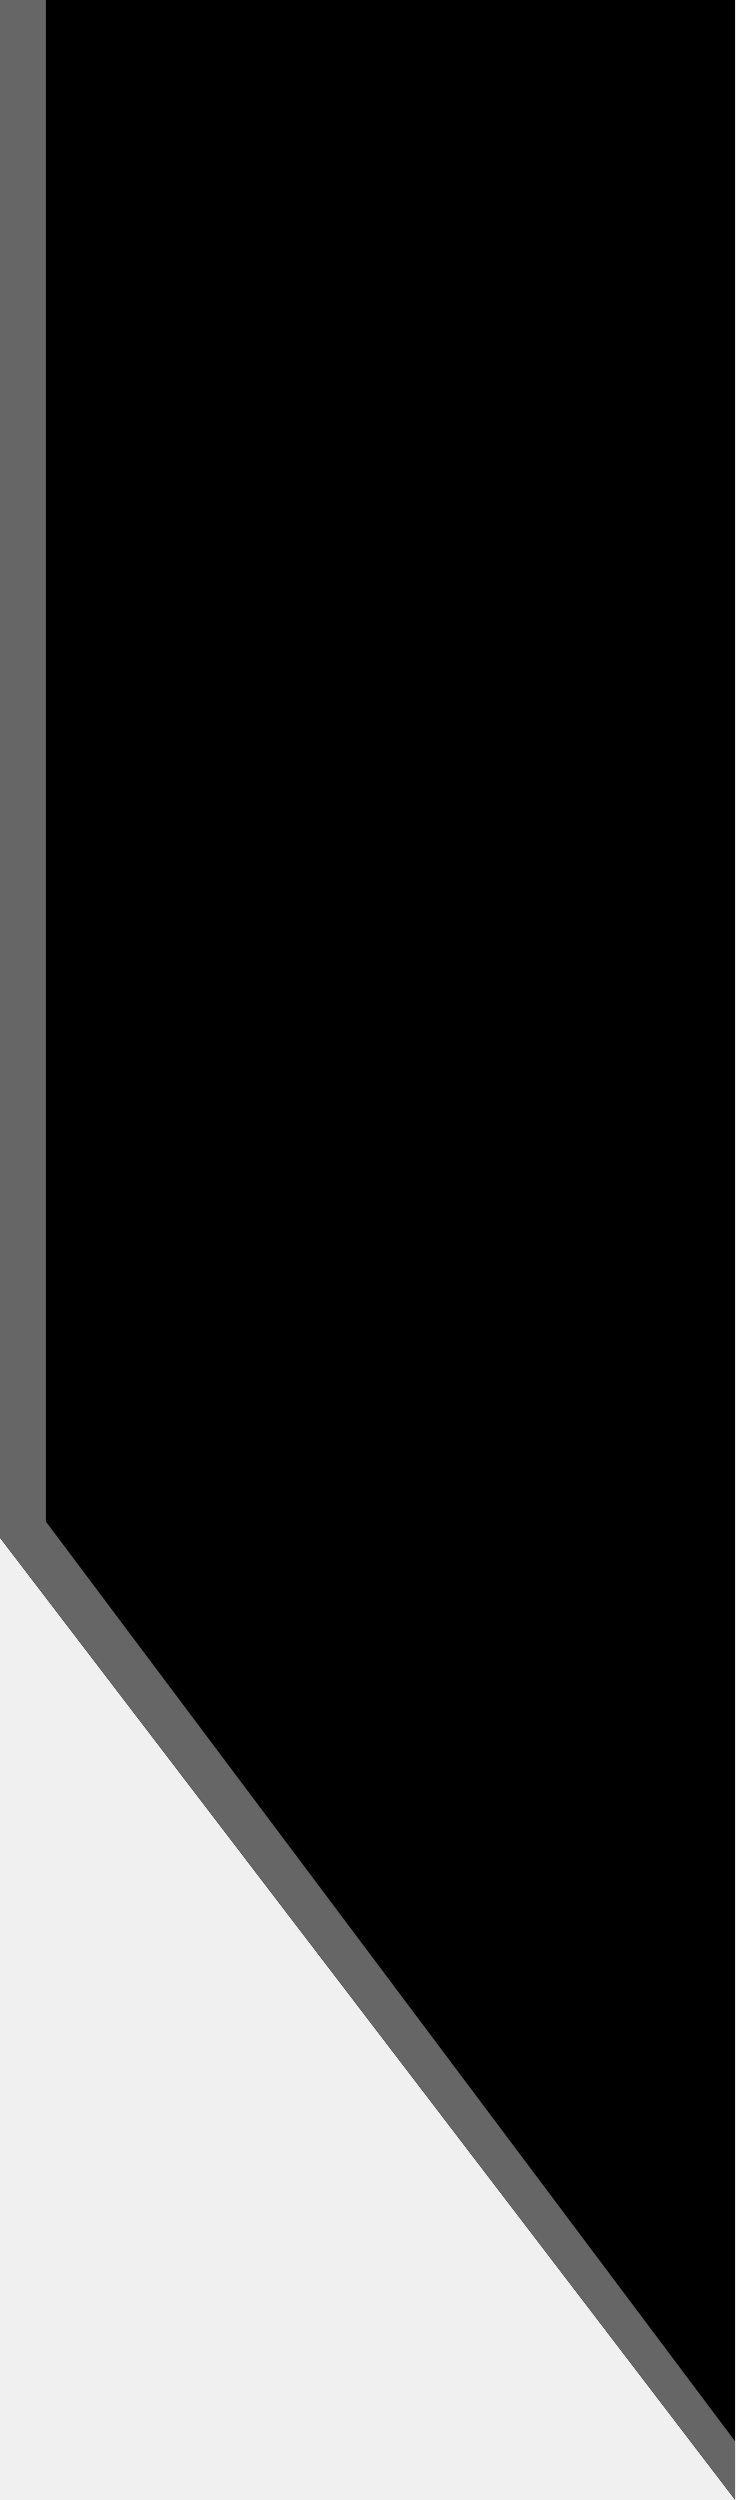
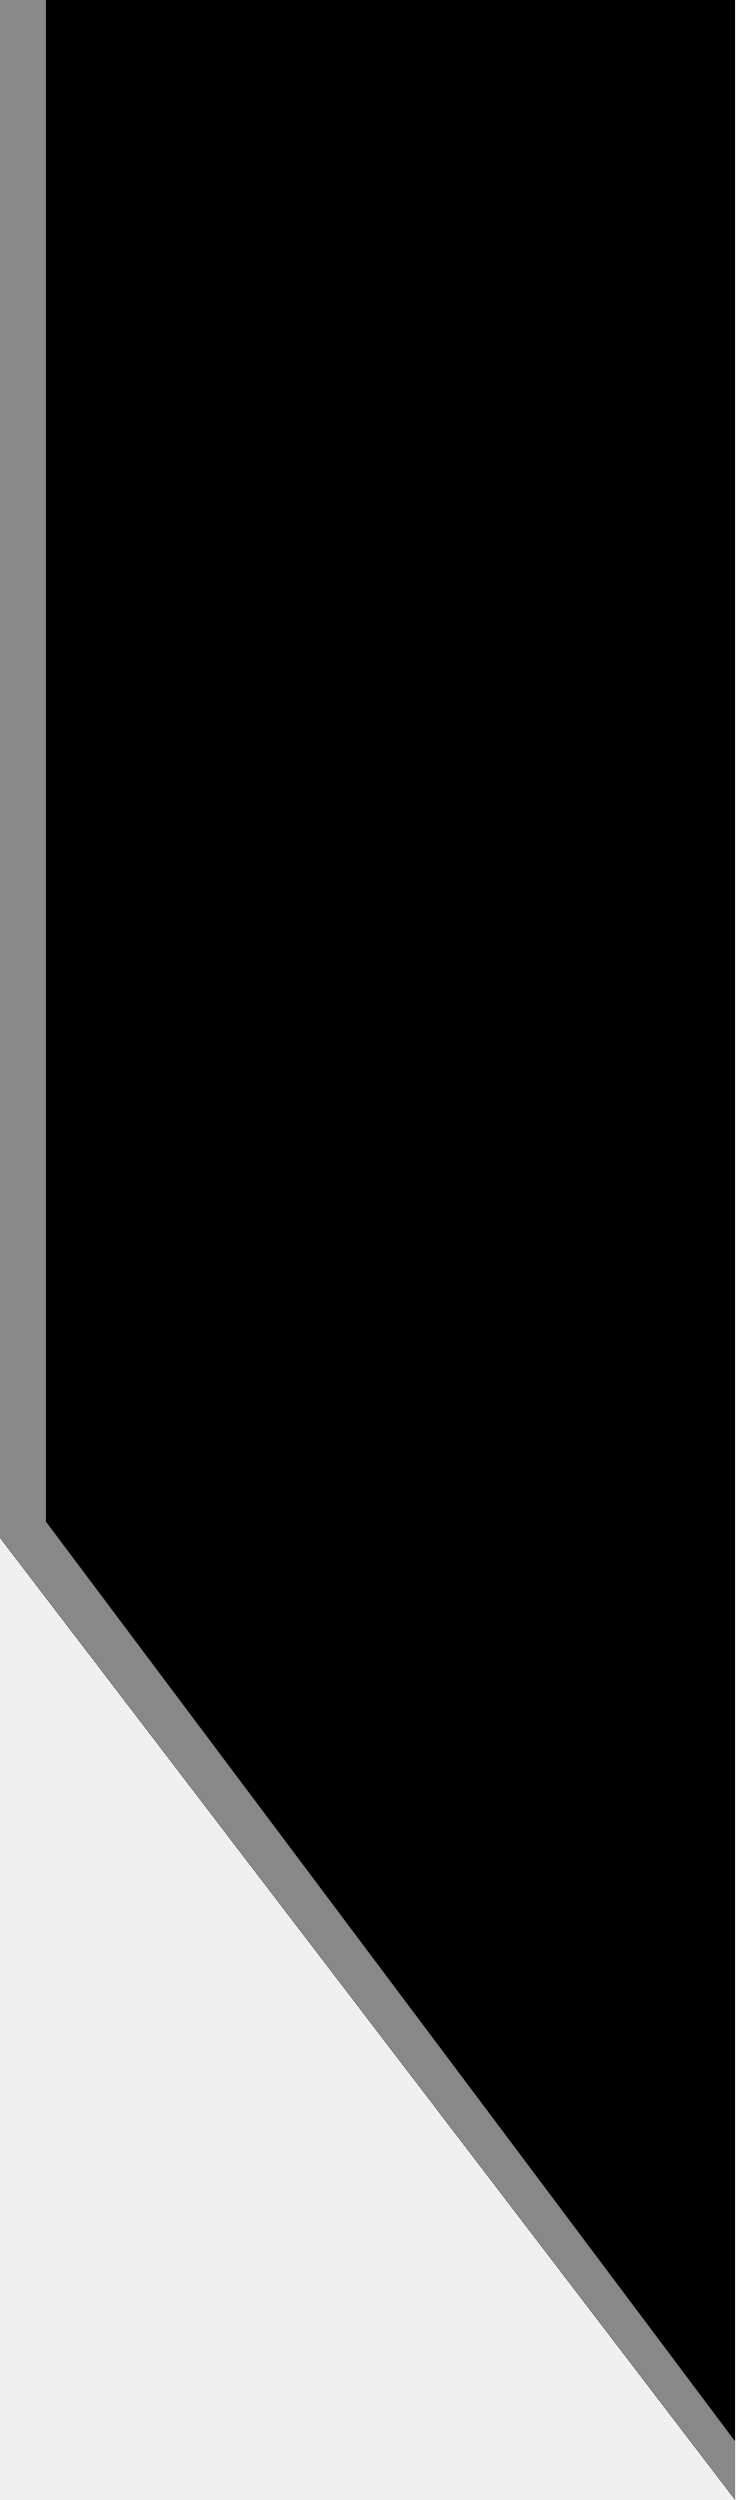
<svg xmlns="http://www.w3.org/2000/svg" width="25" height="85" viewBox="0 0 25 85" fill="none">
  <g clip-path="url(#clip0_406_291)">
    <mask id="mask0_406_291" style="mask-type:luminance" maskUnits="userSpaceOnUse" x="0" y="0" width="25" height="85">
      <path d="M25 0H0V85H25V0Z" fill="white" />
    </mask>
    <g mask="url(#mask0_406_291)">
      <path d="M0 0H25V85L0 52.282V0Z" fill="black" />
-       <path d="M25 0V85L0 52.282V0H25ZM1.562 51.736L25 83.014V0H1.562V51.736Z" fill="#666666" />
+       <path d="M25 0V85L0 52.282V0H25ZM1.562 51.736L25 83.014V0H1.562V51.736Z" fill="#888888" />
    </g>
  </g>
  <defs>
    <clipPath id="clip0_406_291">
      <rect width="25" height="85" fill="white" />
    </clipPath>
  </defs>
</svg>
